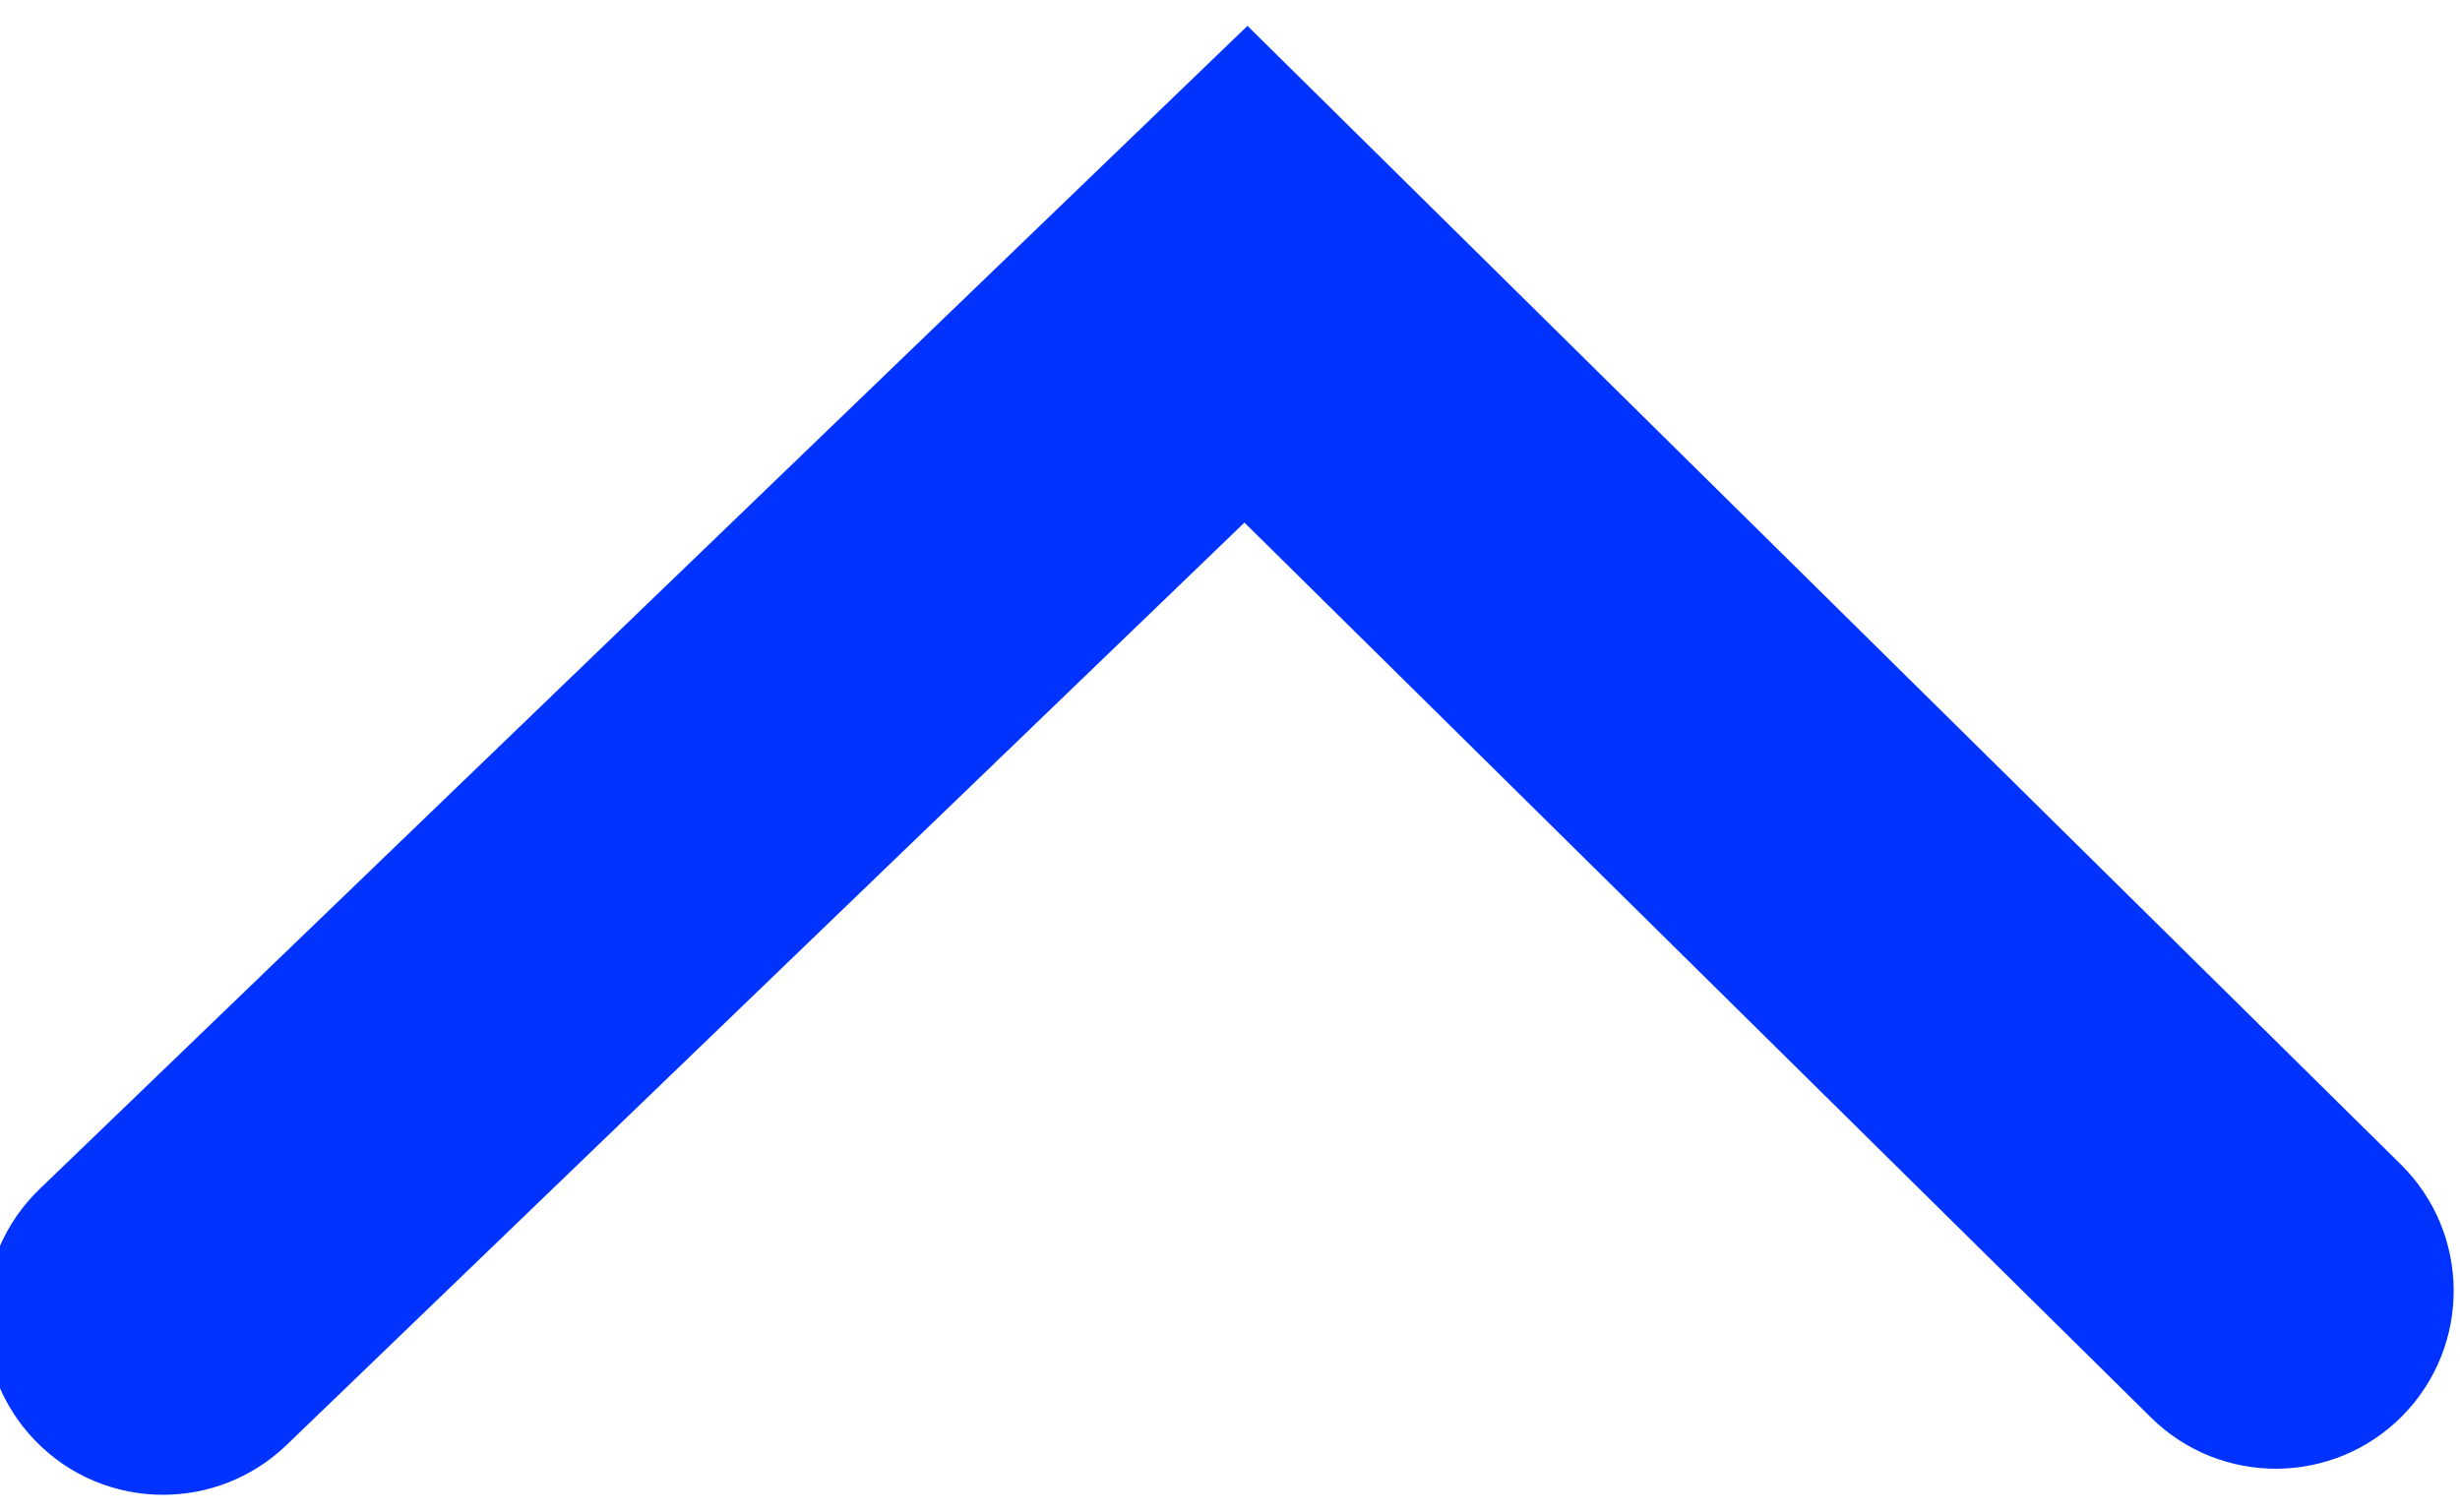
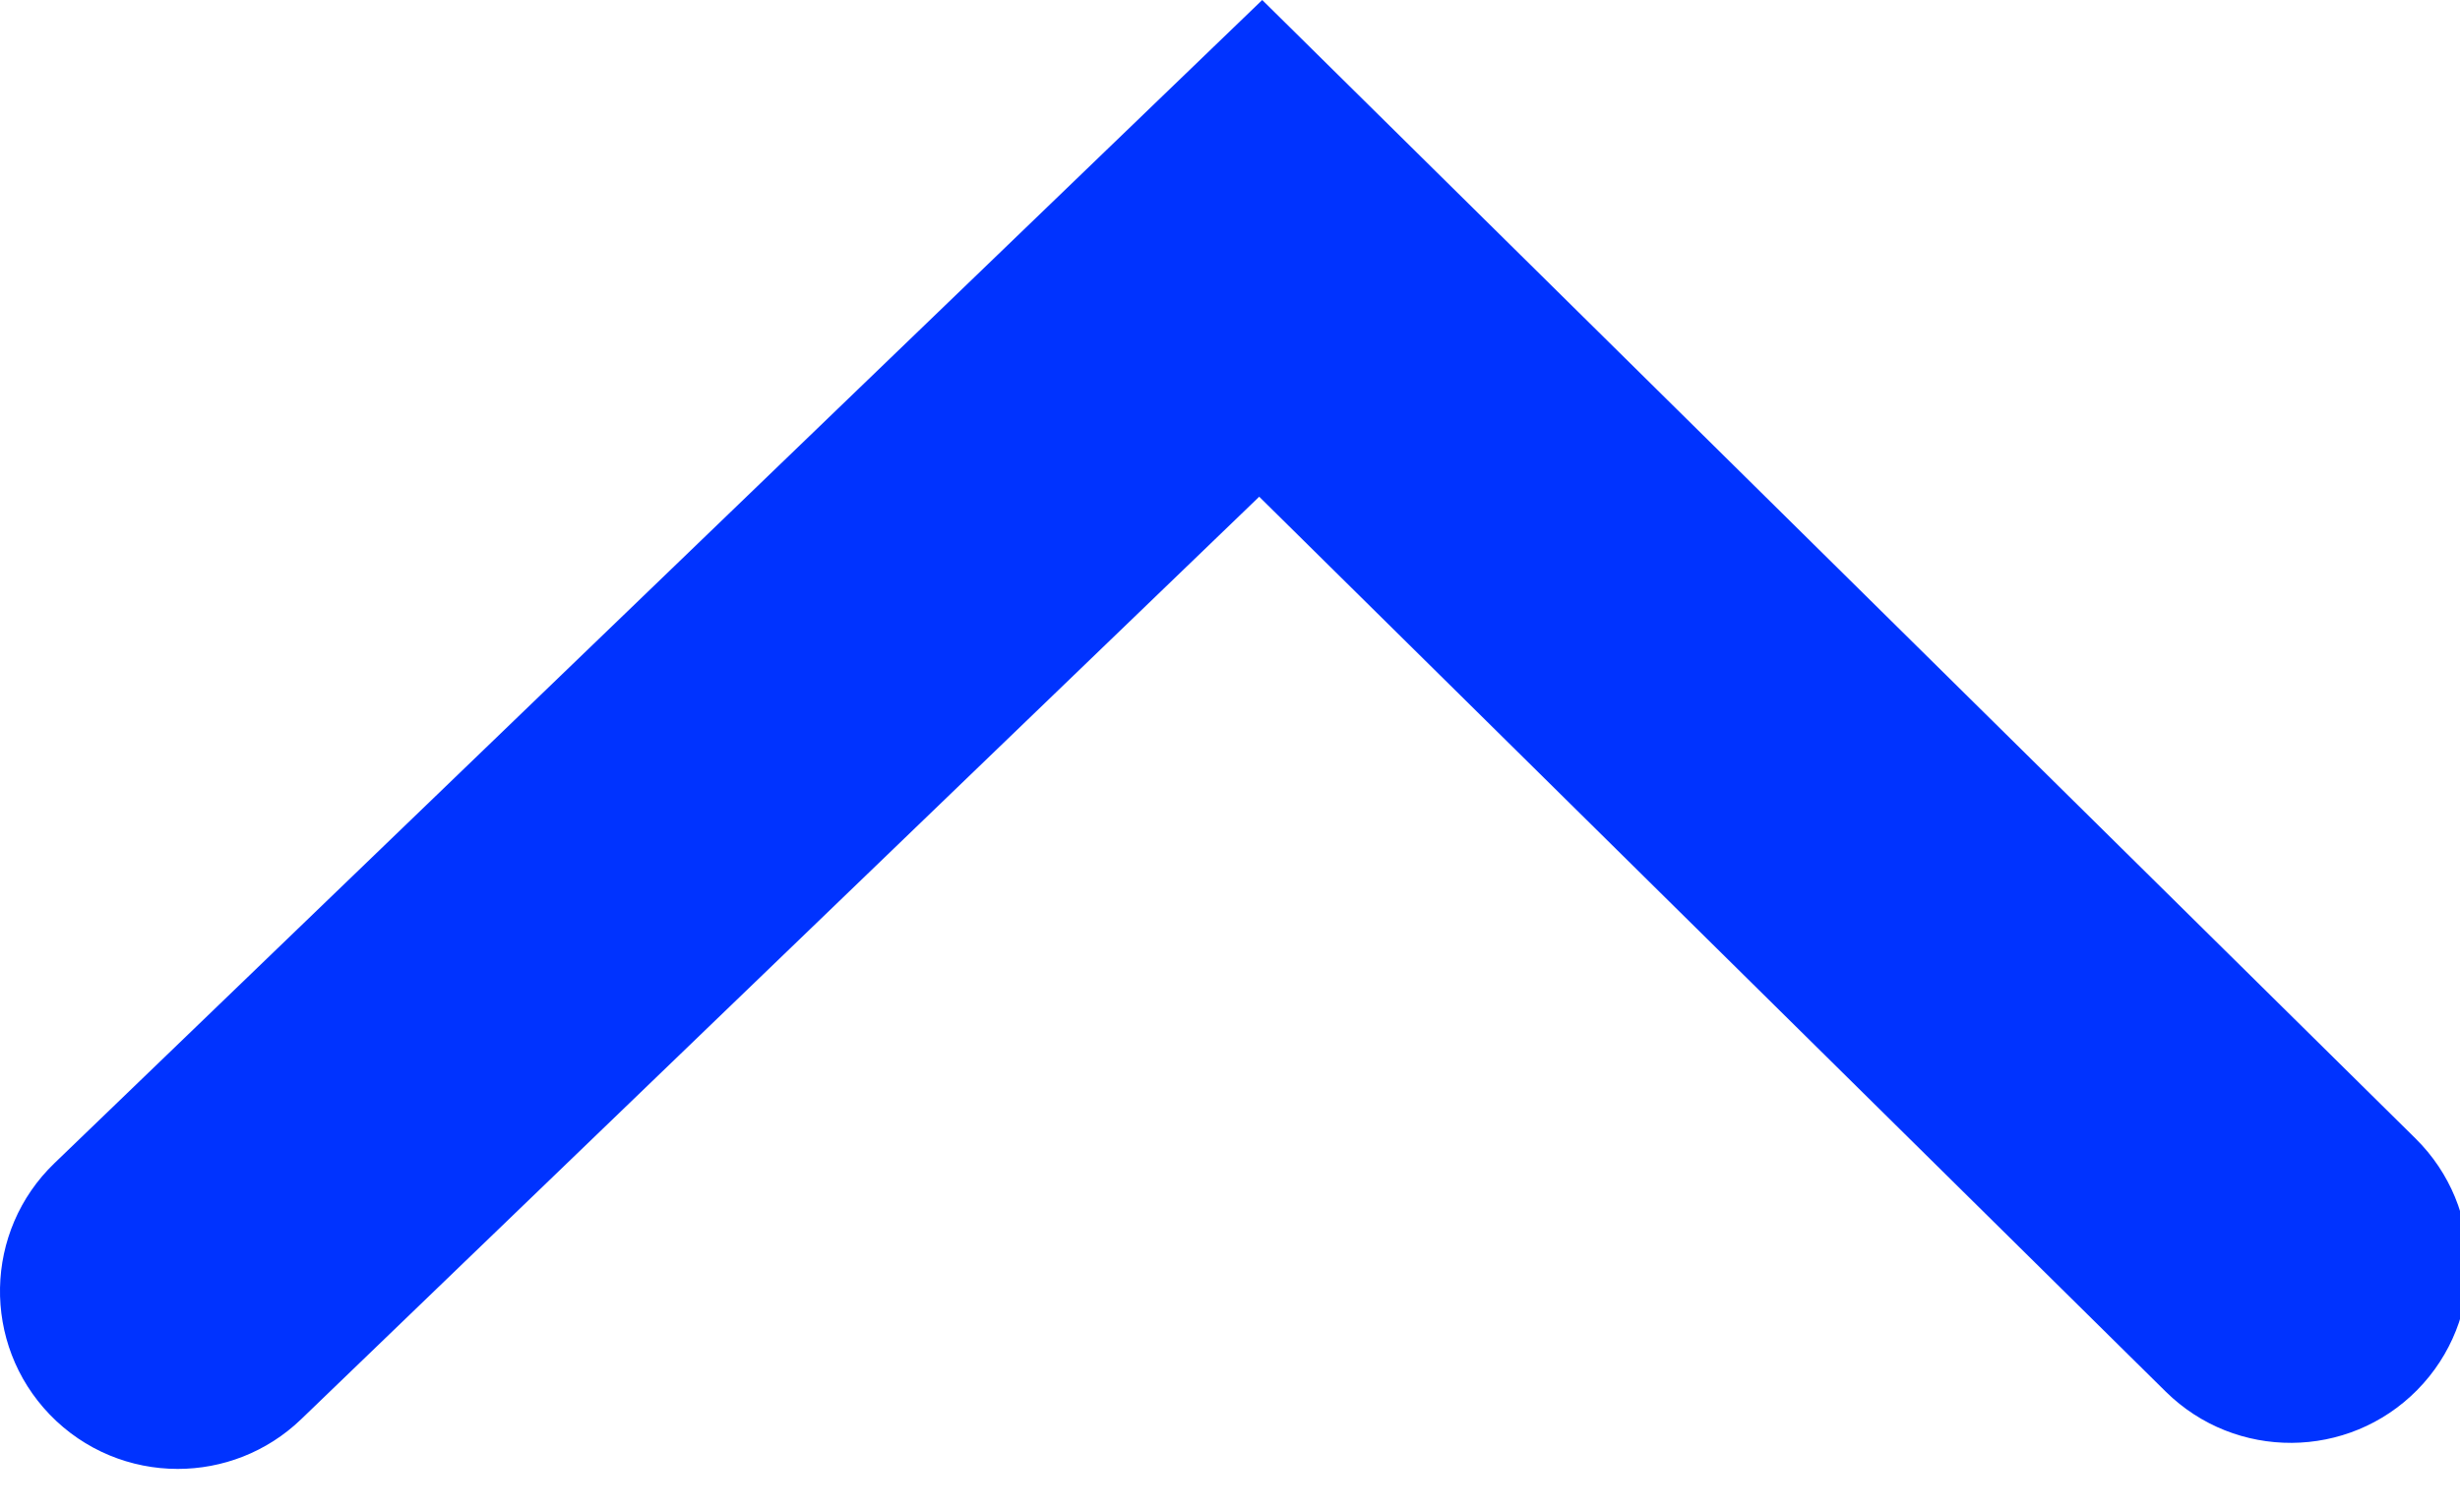
- <svg xmlns="http://www.w3.org/2000/svg" width="27.667px" height="17px" fill="#03F" viewBox="-949 550.75 27.667 17">
+ <svg xmlns="http://www.w3.org/2000/svg" width="27.667px" height="17px" fill="#03F" viewBox="0 0 27.667 17">
  <g>
-     <path d="M-947.167,567.566c-0.524,0-1.048-0.205-1.44-0.612c-0.766-0.796-0.743-2.062,0.053-2.828l13.584-13.085   l12.971,12.808c0.786,0.776,0.794,2.042,0.018,2.829c-0.775,0.786-2.043,0.794-2.828,0.018l-10.195-10.067l-10.775,10.379   C-946.167,567.38-946.667,567.566-947.167,567.566z" />
+     <path d="M1.999,16.525c-0.524,0-1.048-0.205-1.44-0.612c-0.766-0.796-0.742-2.063,0.054-2.828L14.196,0   l12.971,12.808c0.786,0.776,0.794,2.042,0.019,2.829c-0.775,0.786-2.043,0.794-2.828,0.019L14.162,5.588L3.386,15.967   C2.999,16.339,2.499,16.525,1.999,16.525z" />
  </g>
</svg>
